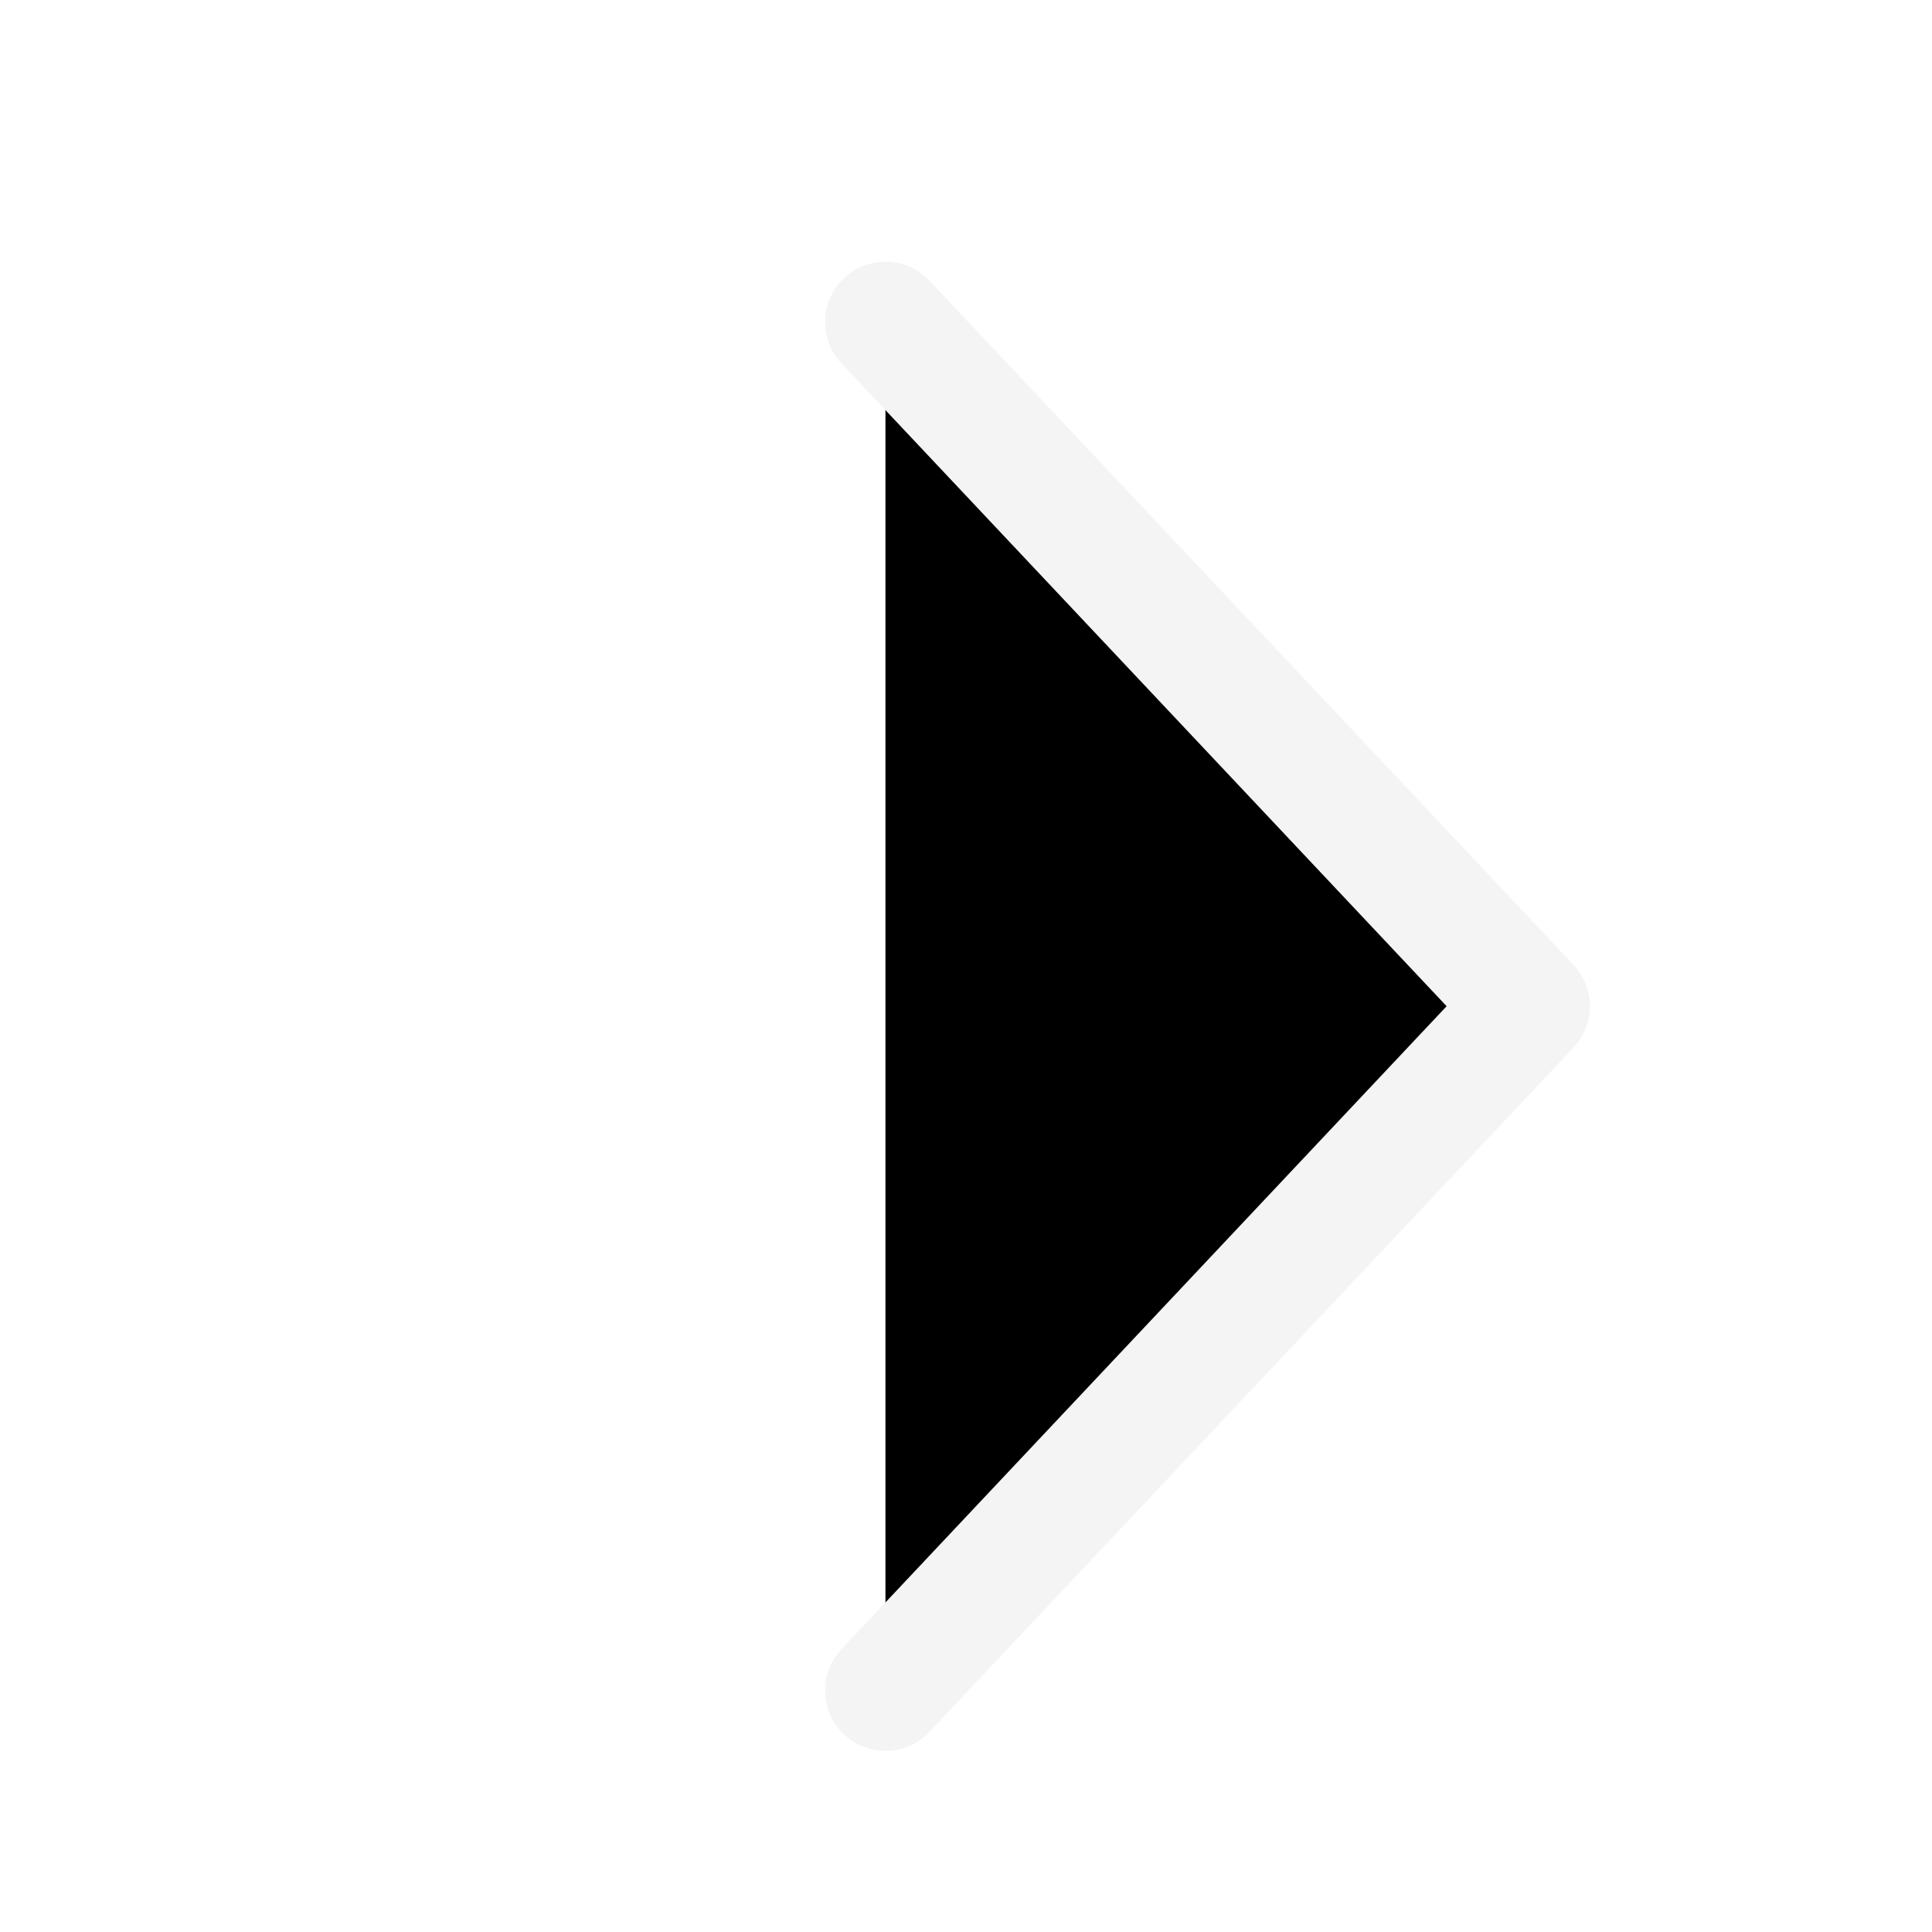
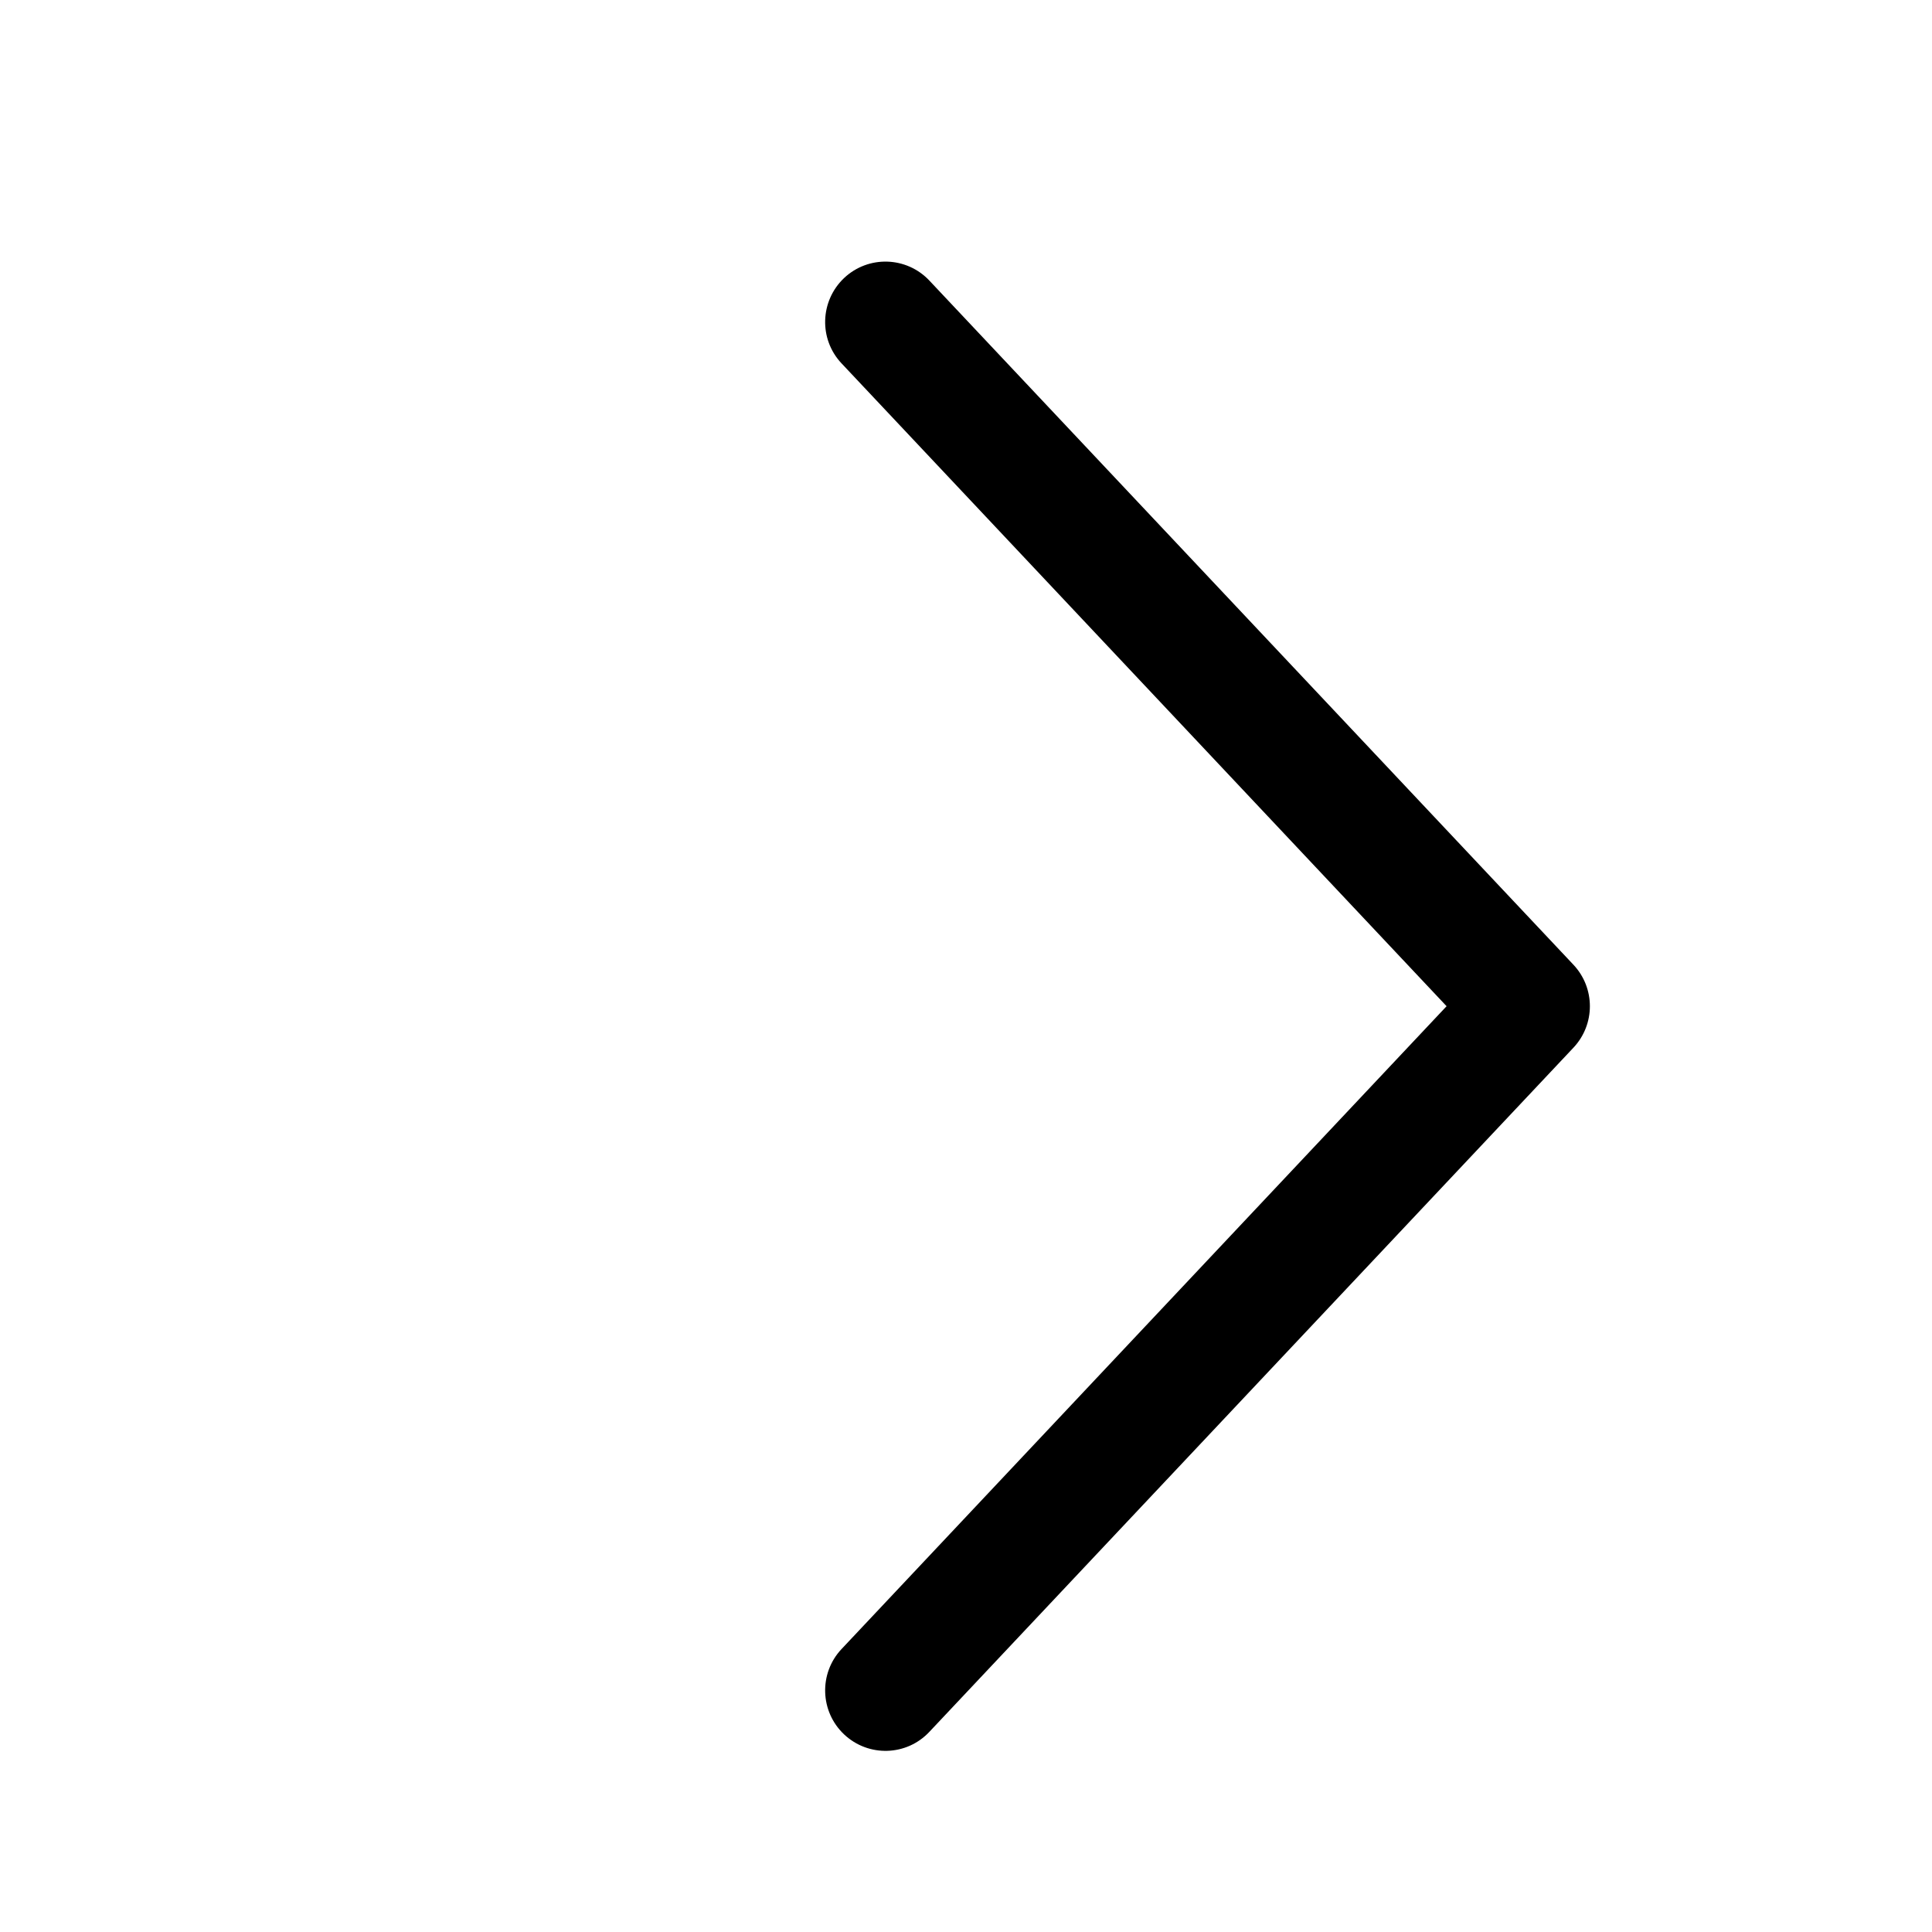
<svg xmlns="http://www.w3.org/2000/svg" viewBox="0 0 16 16">
-   <path d="M7.333 14L12.667 8.333L7.333 2.667" stroke="#F4F4F4" stroke-miterlimit="10" stroke-linecap="round" stroke-linejoin="round" />
+   <path fill-rule="evenodd" clip-rule="evenodd" d="M6.991 2.302C6.79 2.492 6.78 2.808 6.969 3.009L11.98 8.333L6.969 13.657C6.78 13.858 6.79 14.175 6.991 14.364C7.192 14.553 7.508 14.544 7.697 14.342L13.031 8.676C13.212 8.483 13.212 8.183 13.031 7.99L7.697 2.324C7.508 2.123 7.192 2.113 6.991 2.302Z" />
</svg>
